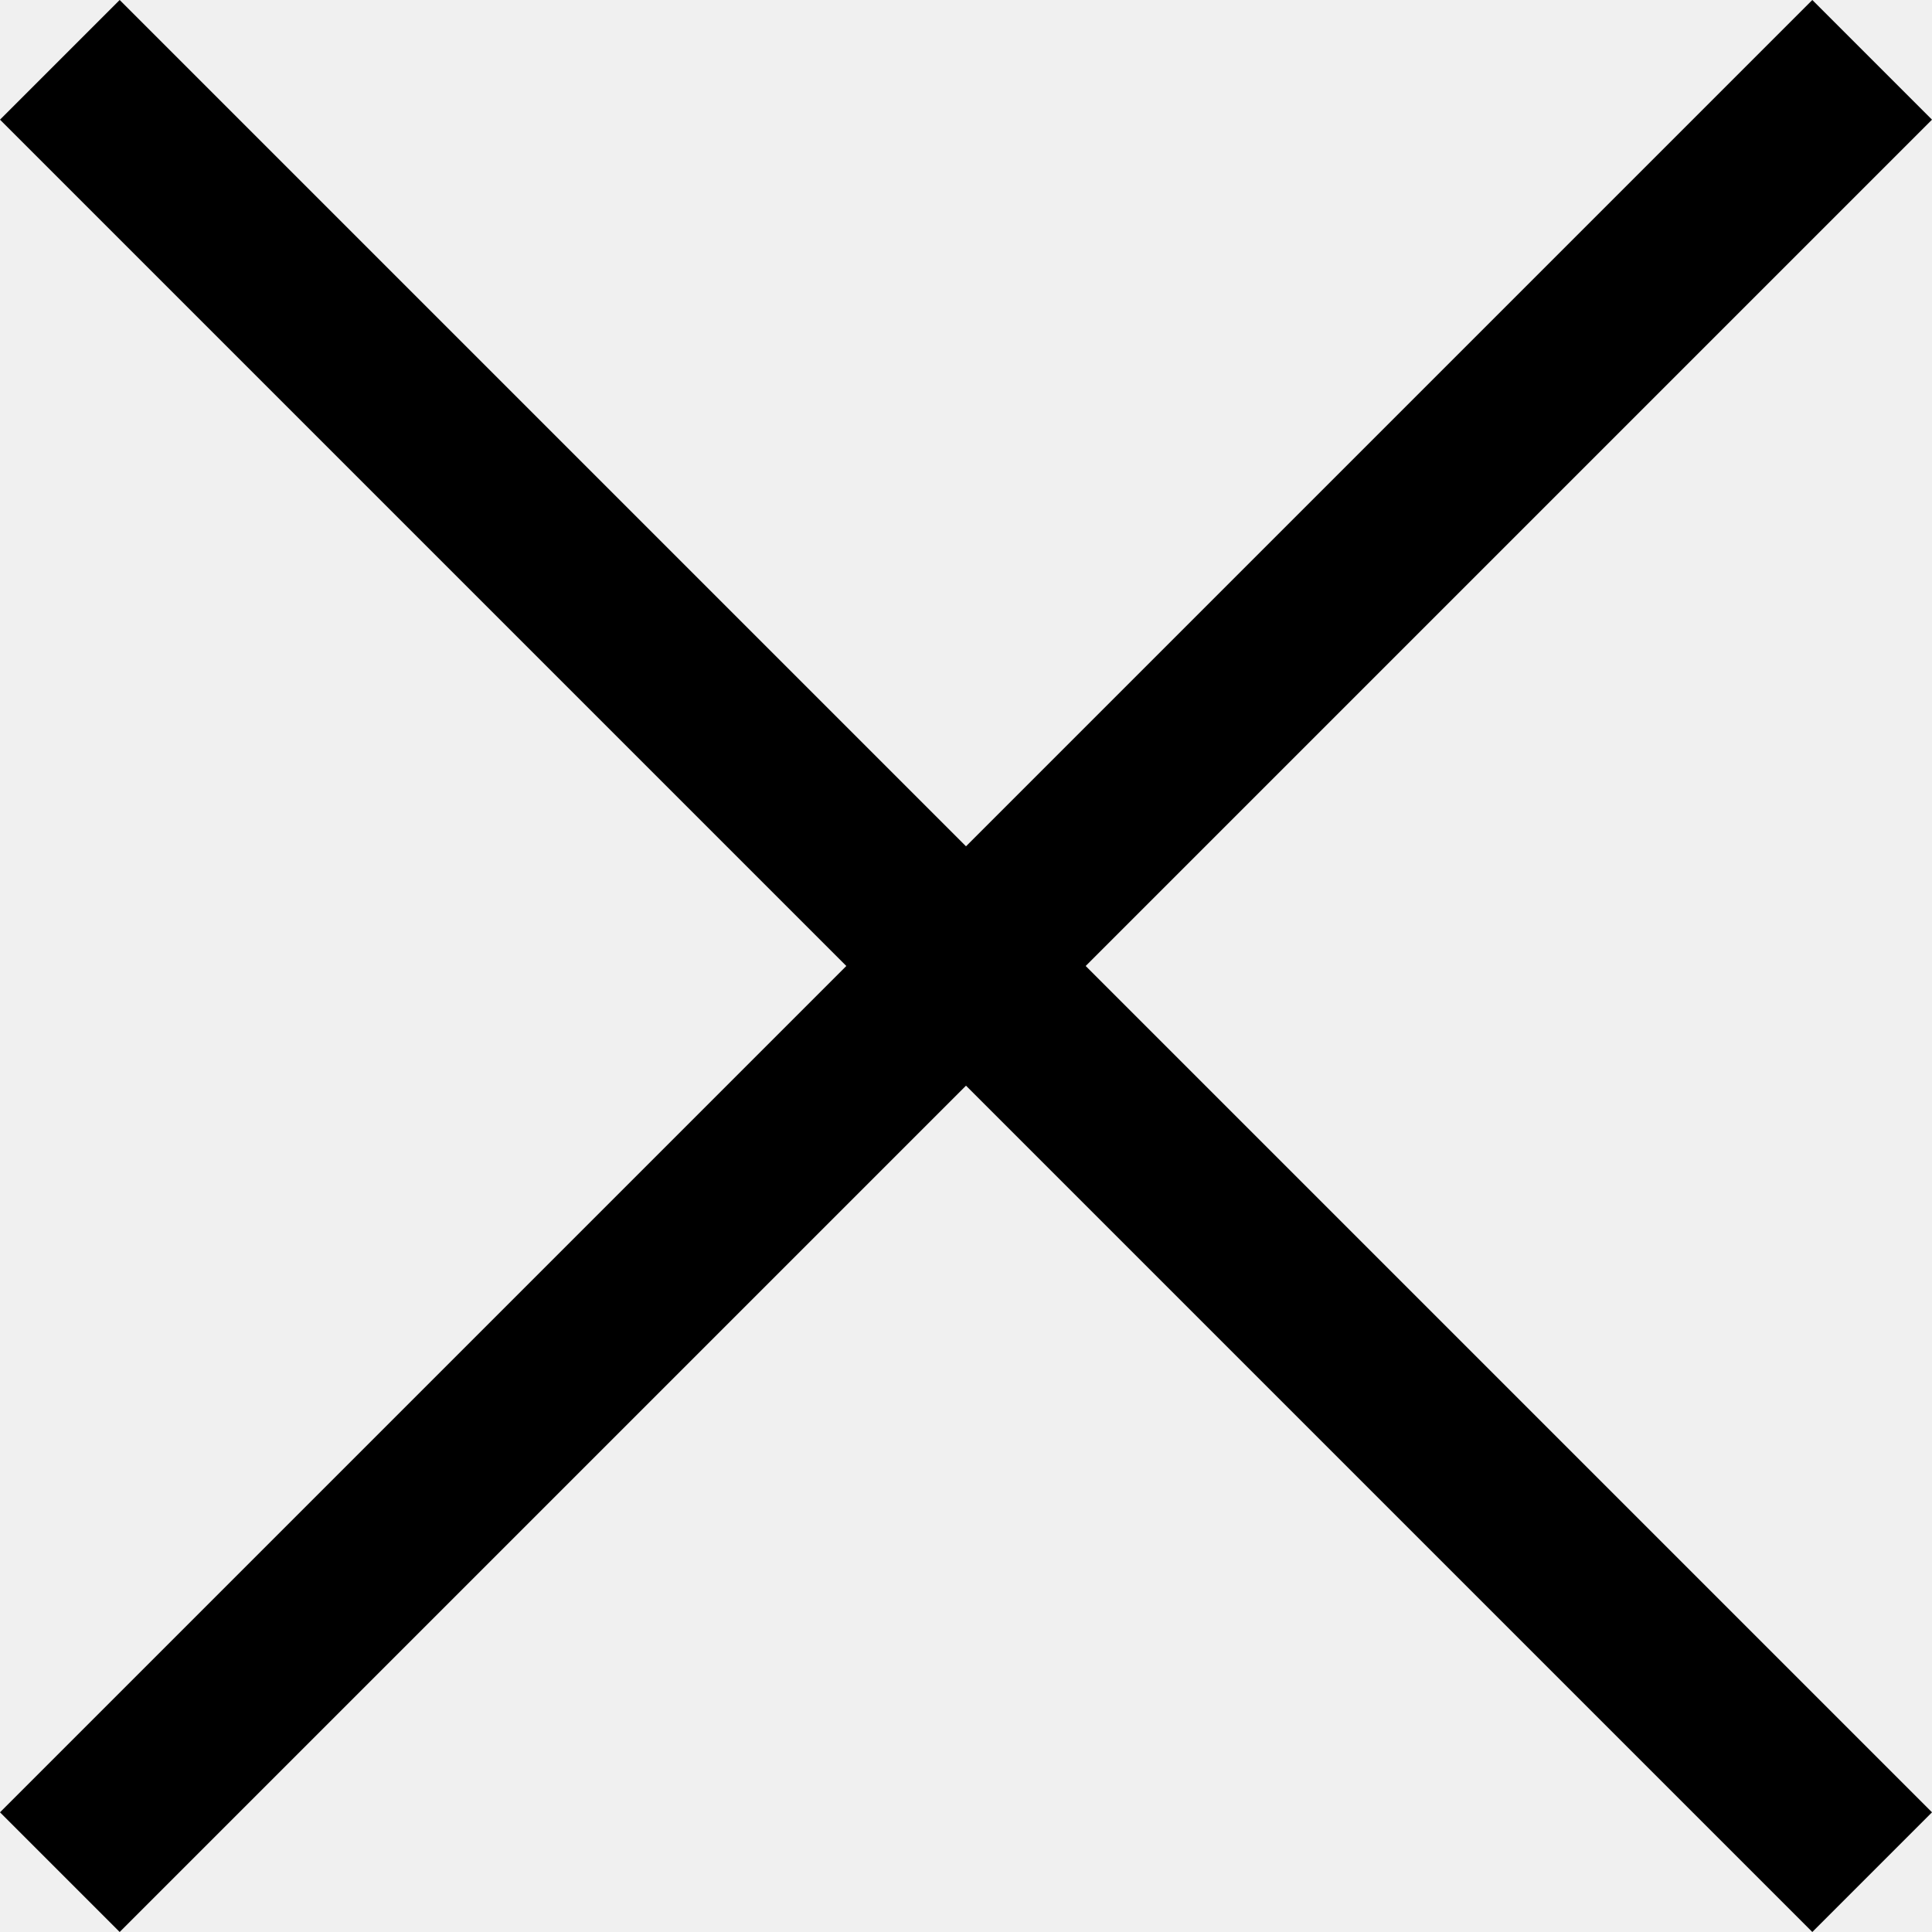
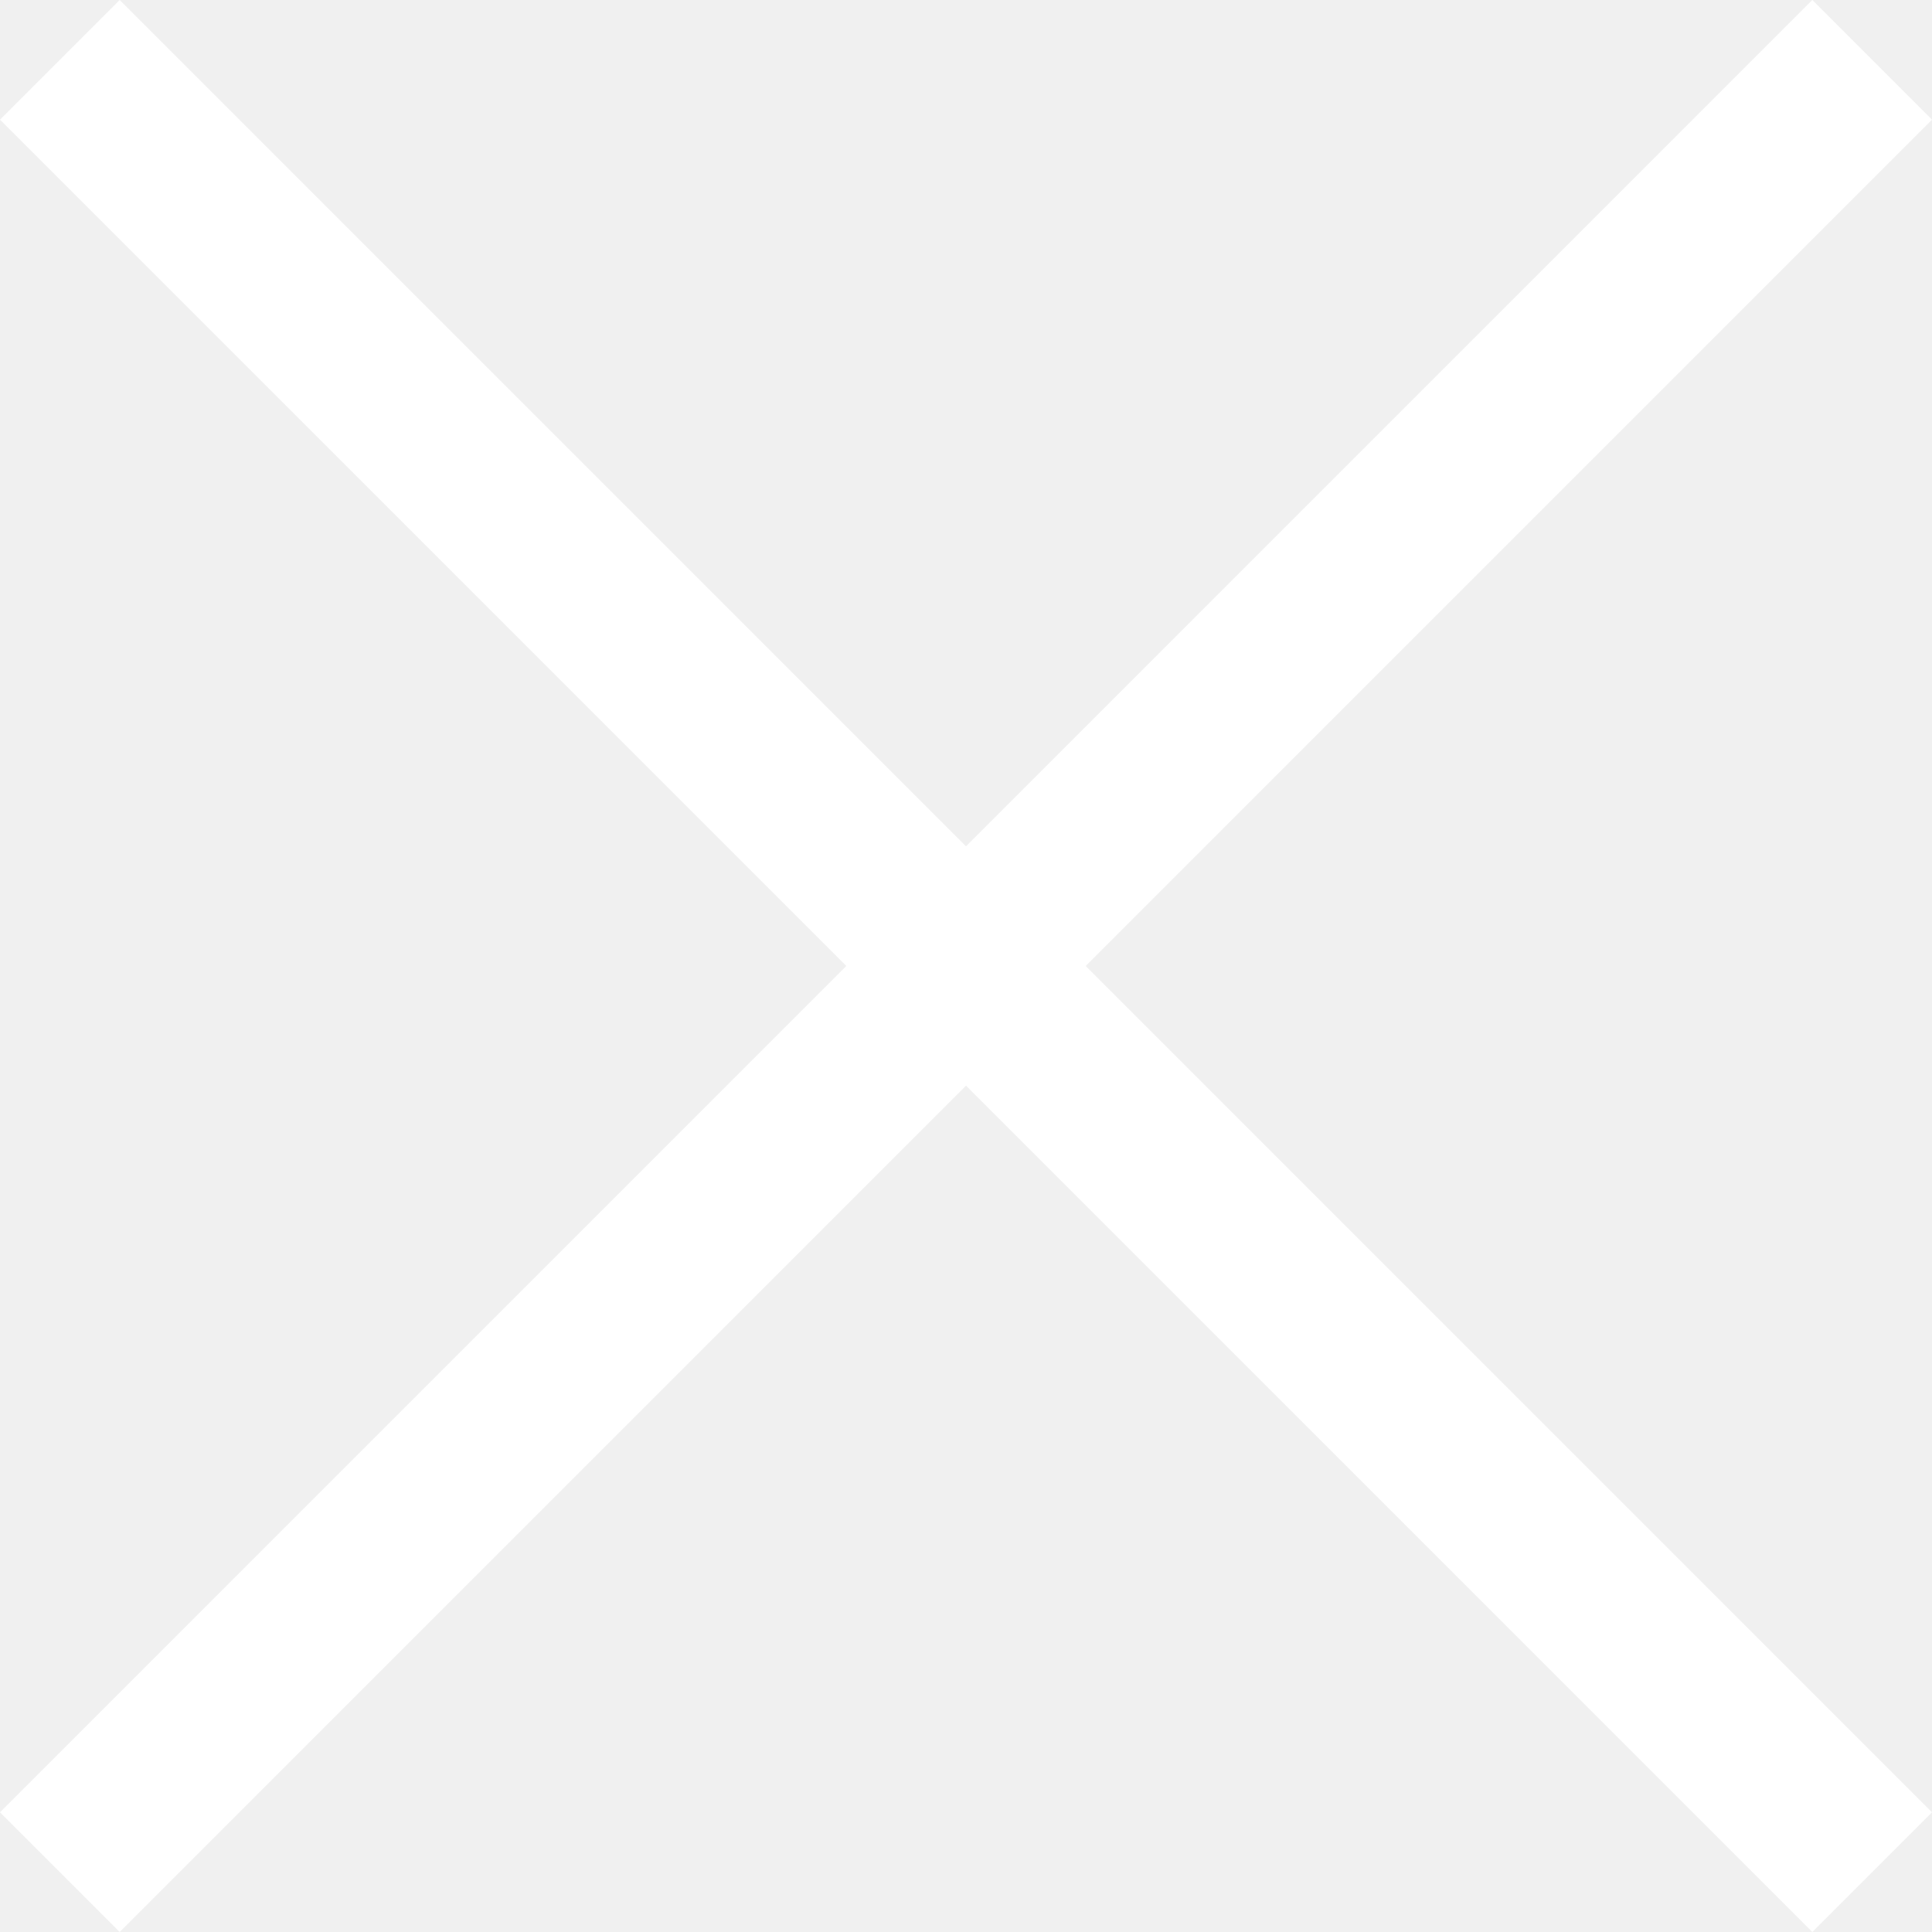
<svg xmlns="http://www.w3.org/2000/svg" version="1.1" id="Слой_1" x="0px" y="0px" viewBox="0 0 22.6 22.6" style="enable-background:new 0 0 22.6 22.6;" xml:space="preserve">
  <style type="text/css">
	.st0{fill-rule:evenodd;clip-rule:evenodd;}
</style>
-   <polygon id="XMLID_16_" class="st0" points="22.6,1.4 21.2,0 11.3,9.9 1.4,0 0,1.4 9.9,11.3 0,21.2 1.4,22.6 11.3,12.7 21.2,22.6   22.6,21.2 12.7,11.3 " />
+   <polygon id="XMLID_16_" class="st0" fill="#fff" points="22.6,1.4 21.2,0 11.3,9.9 1.4,0 0,1.4 9.9,11.3 0,21.2 1.4,22.6 11.3,12.7 21.2,22.6   22.6,21.2 12.7,11.3 " />
</svg>
